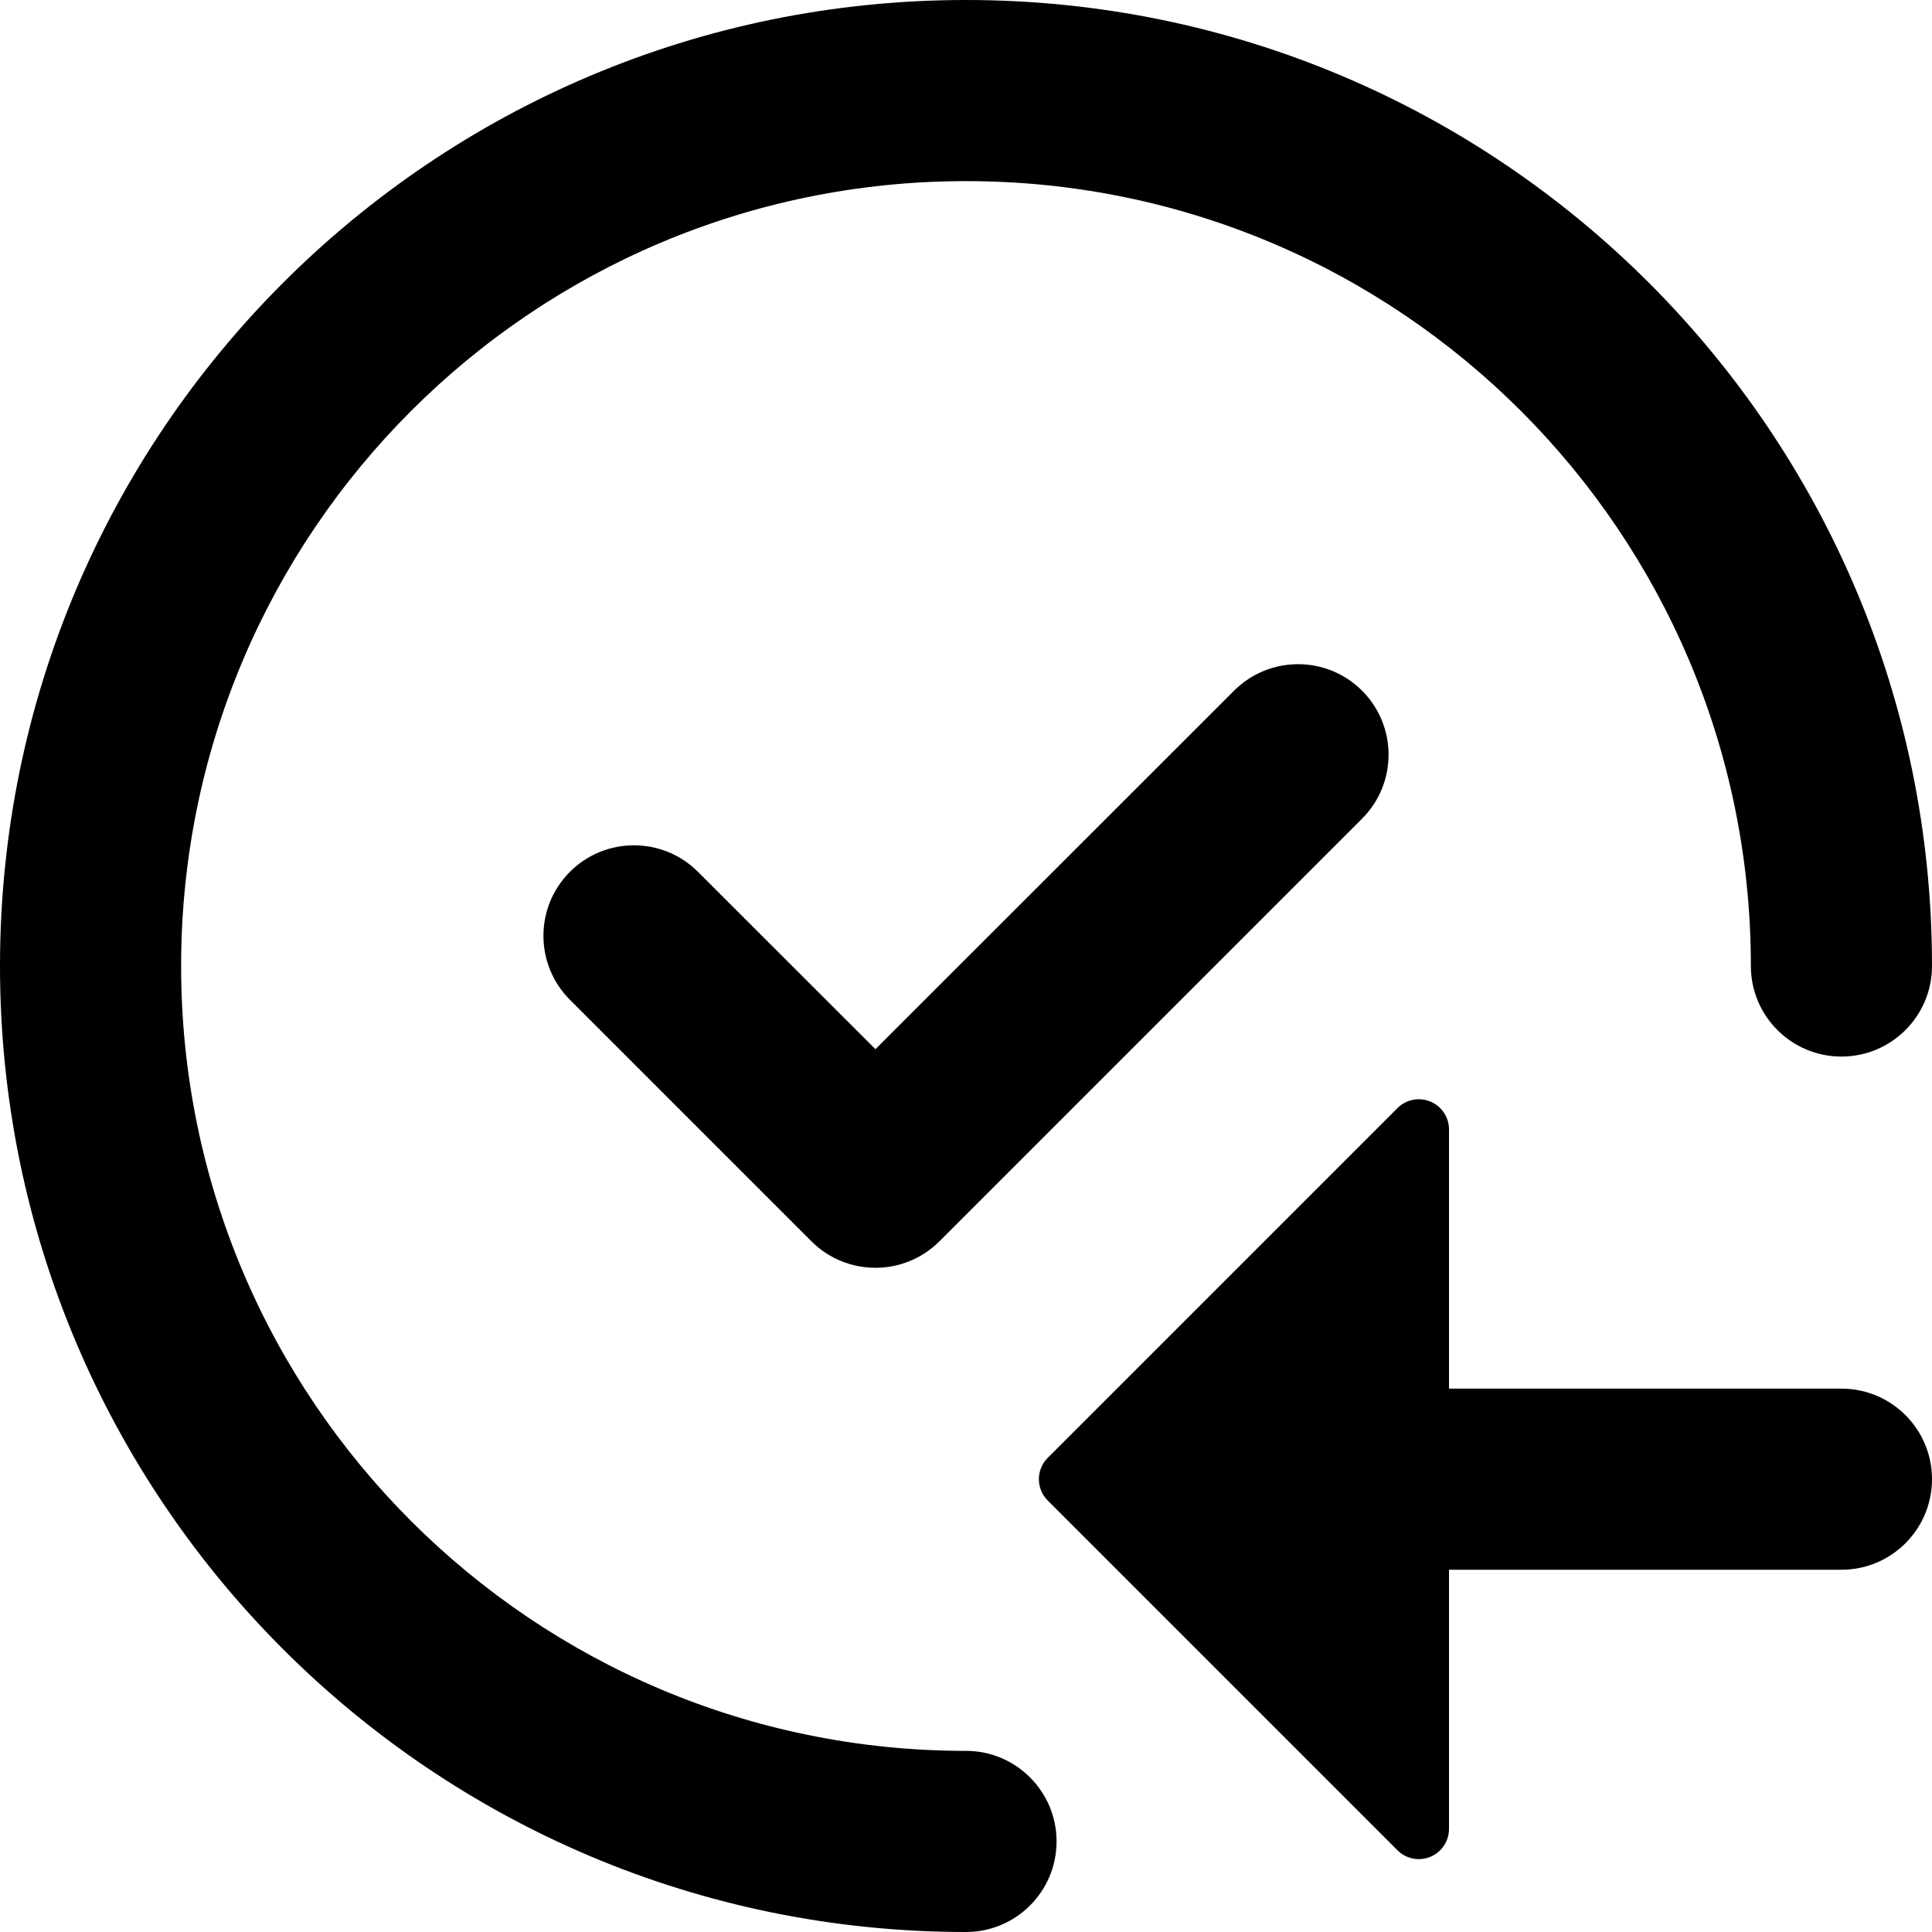
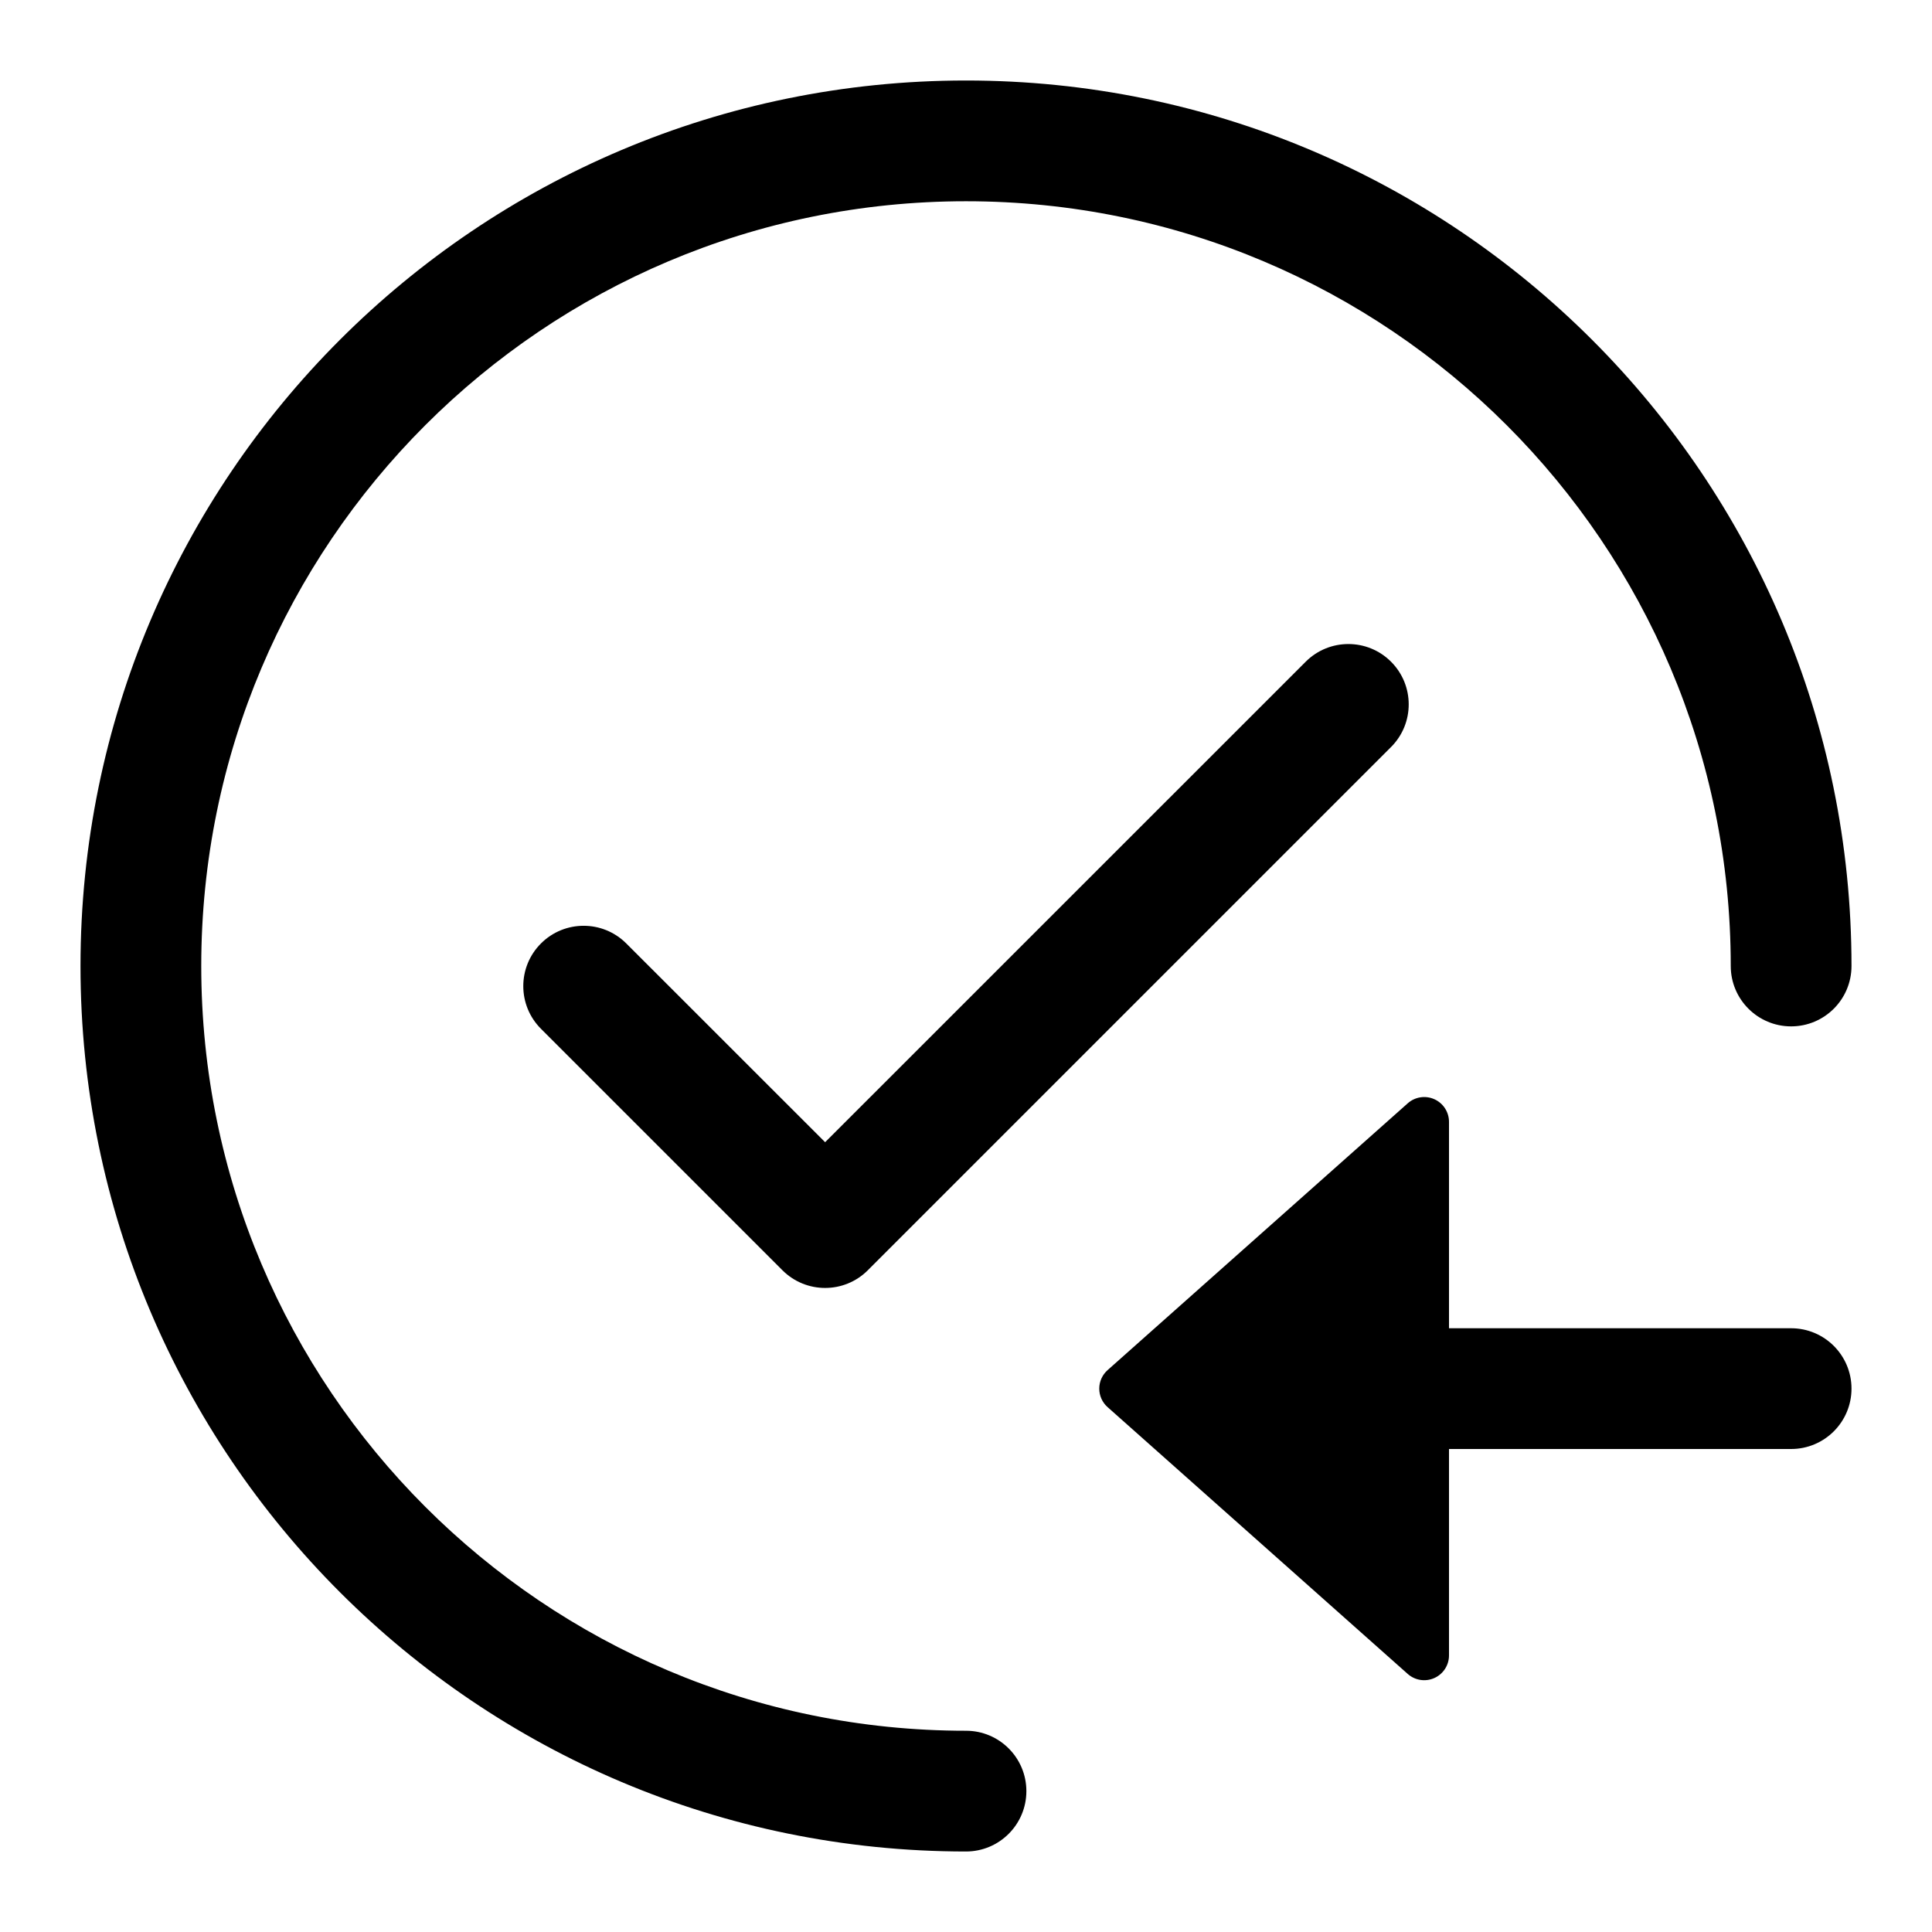
- <svg xmlns="http://www.w3.org/2000/svg" width="512" height="512" viewBox="0 0 16 16">
-   <path fill="black" d="M1.5 8a6.5 6.5 0 1 1 13 0A.75.75 0 0 0 16 8a8 8 0 1 0-8 8a.75.75 0 0 0 0-1.5A6.5 6.5 0 0 1 1.5 8" />
-   <path fill="black" d="m8.677 12.427l2.896 2.896a.25.25 0 0 0 .427-.177V13h3.25a.75.75 0 0 0 0-1.5H12V9.354a.25.25 0 0 0-.427-.177l-2.896 2.896a.25.25 0 0 0 0 .354M11.28 6.78a.749.749 0 1 0-1.06-1.06L7.25 8.689L5.78 7.22a.749.749 0 1 0-1.06 1.06l2 2a.75.75 0 0 0 1.06 0z" />
+ <svg xmlns="http://www.w3.org/2000/svg" width="512" height="512" viewBox="0 0 24 24">
+   <path fill="black" d="M12 2.5A9.5 9.5 0 0 0 2.5 12a9.5 9.5 0 0 0 9.5 9.5a.75.75 0 0 1 0 1.5C5.925 23 1 18.075 1 12S5.925 1 12 1s11 4.925 11 11a.75.75 0 0 1-1.5 0A9.5 9.5 0 0 0 12 2.5" />
+   <path fill="black" d="m13.759 17.48l3.728 3.314a.308.308 0 0 0 .513-.23V18h4.25a.75.75 0 0 0 0-1.5H18v-2.564a.308.308 0 0 0-.513-.23l-3.728 3.314a.307.307 0 0 0 0 .46m3.521-8.2a.749.749 0 1 0-1.06-1.06l-5.97 5.969l-2.47-2.469a.749.749 0 1 0-1.06 1.06l3 3a.75.75 0 0 0 1.06 0z" />
</svg>
